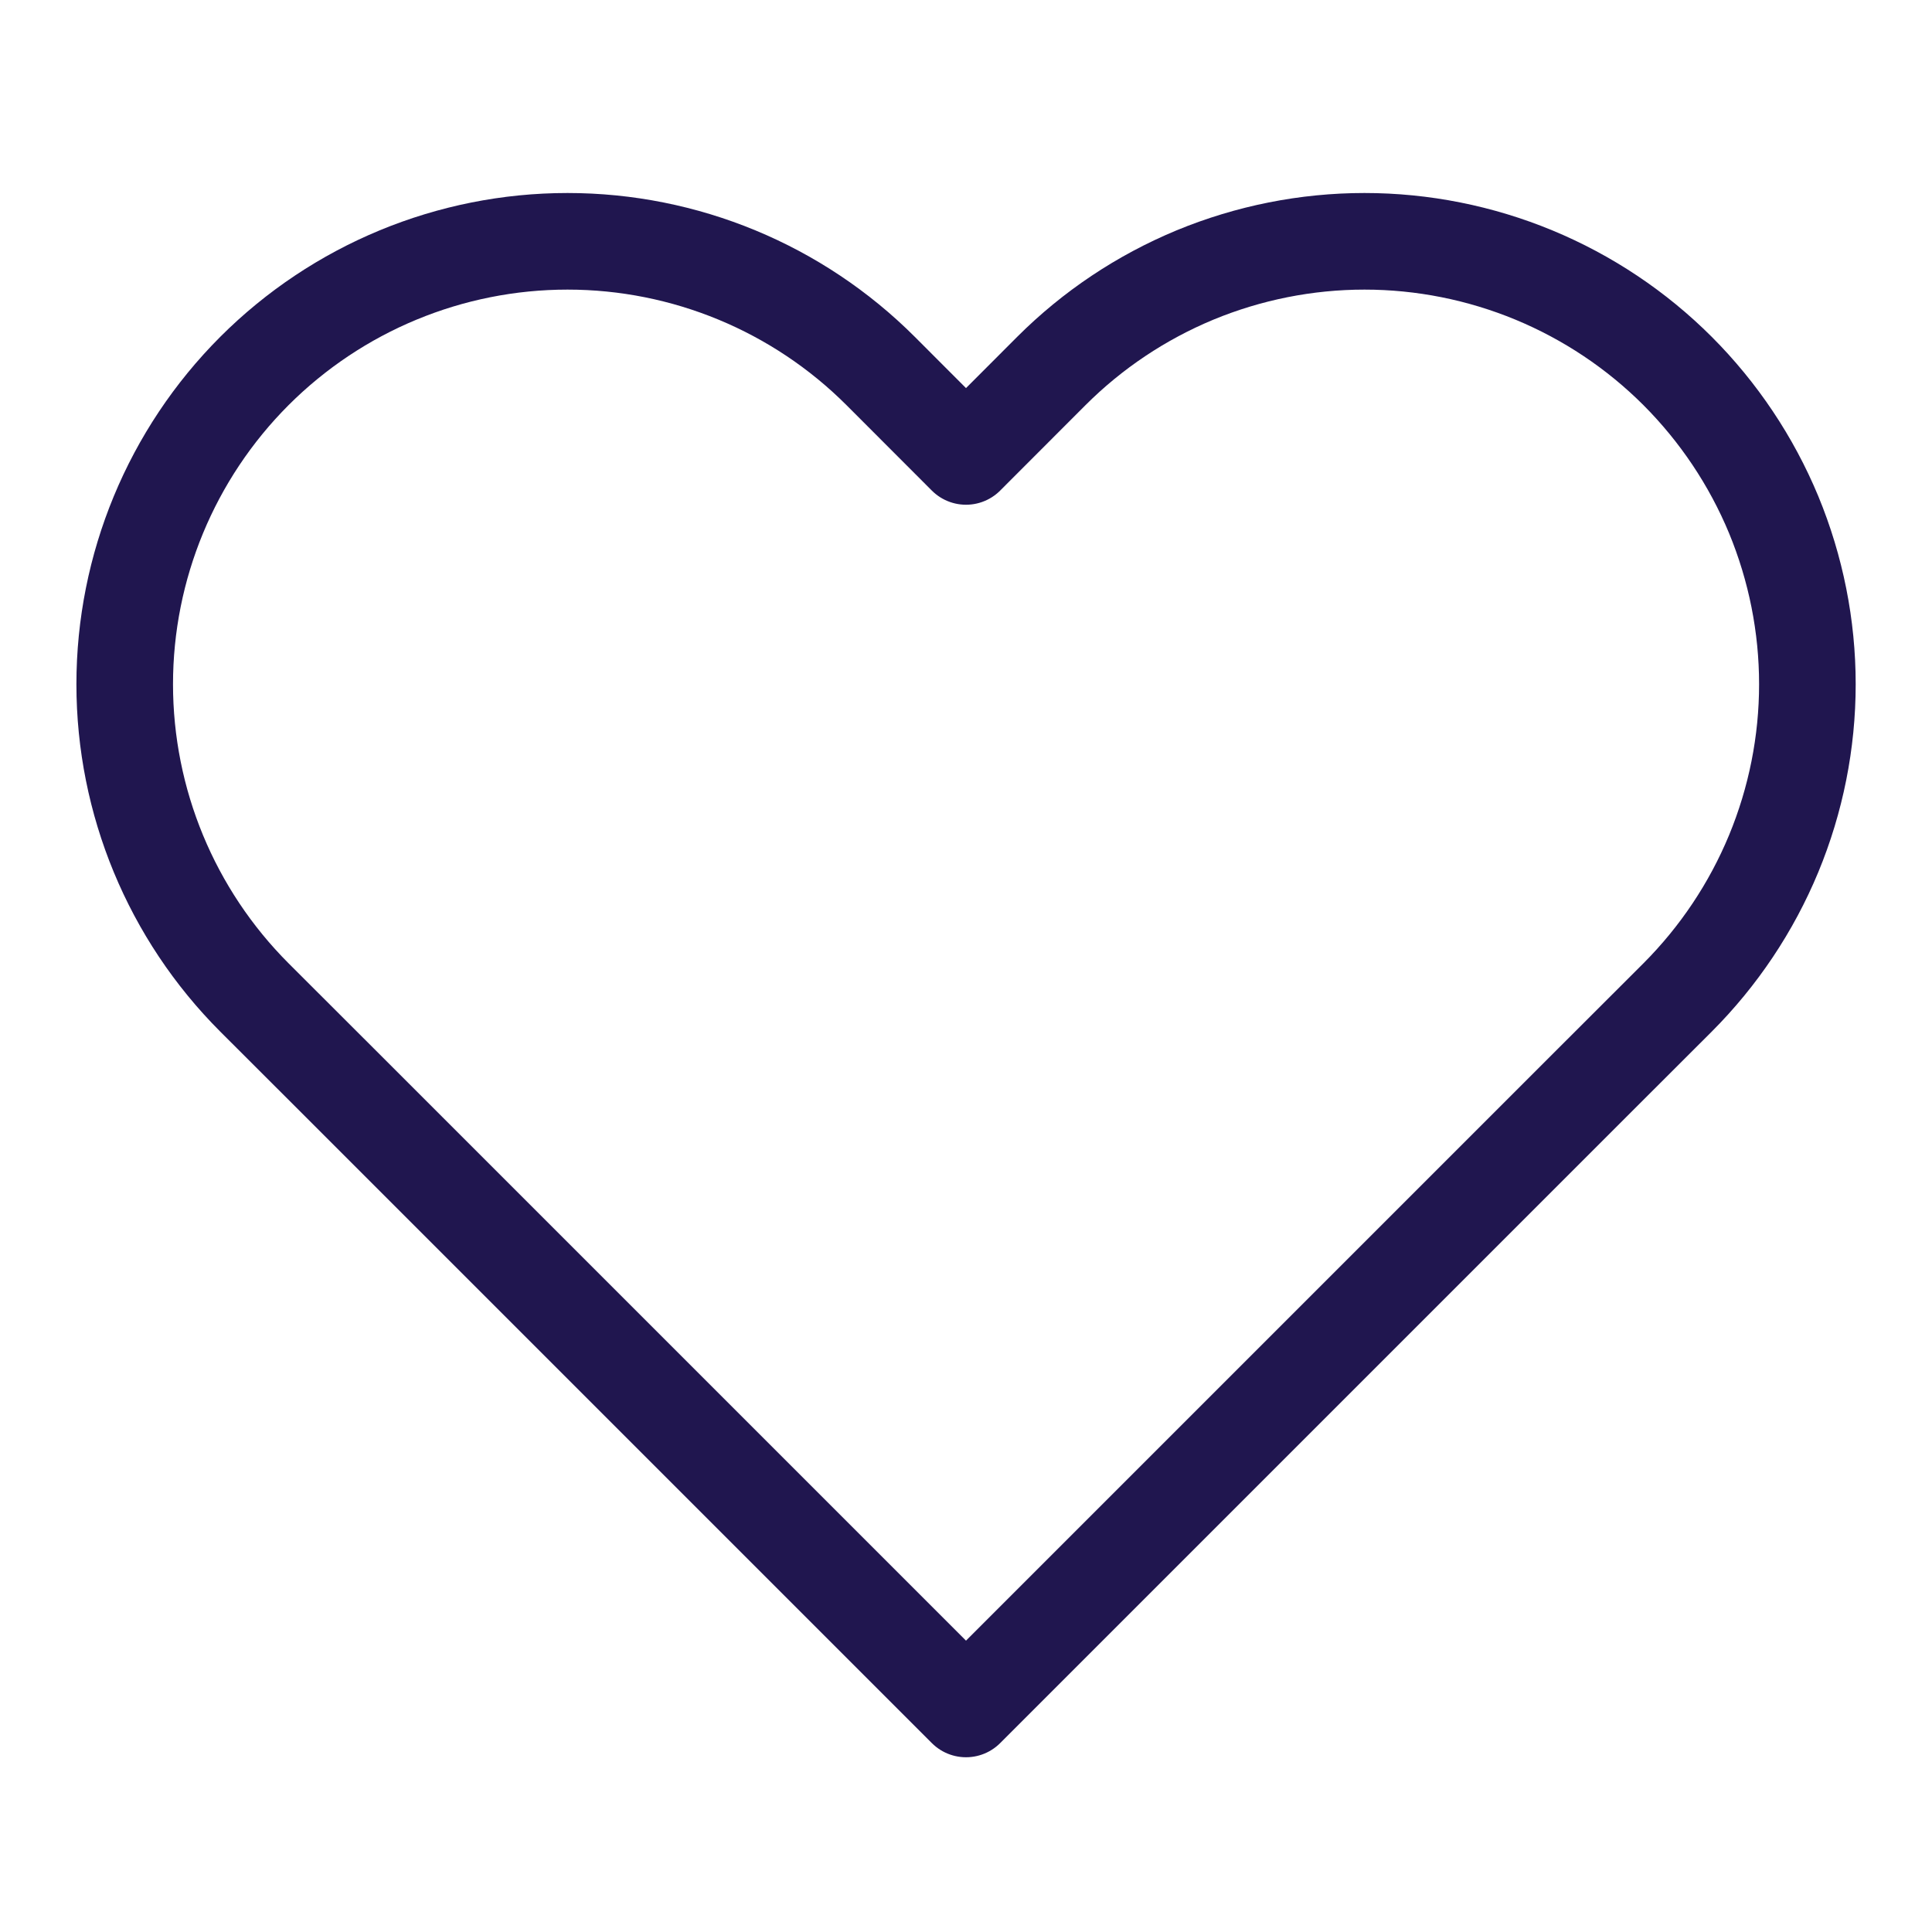
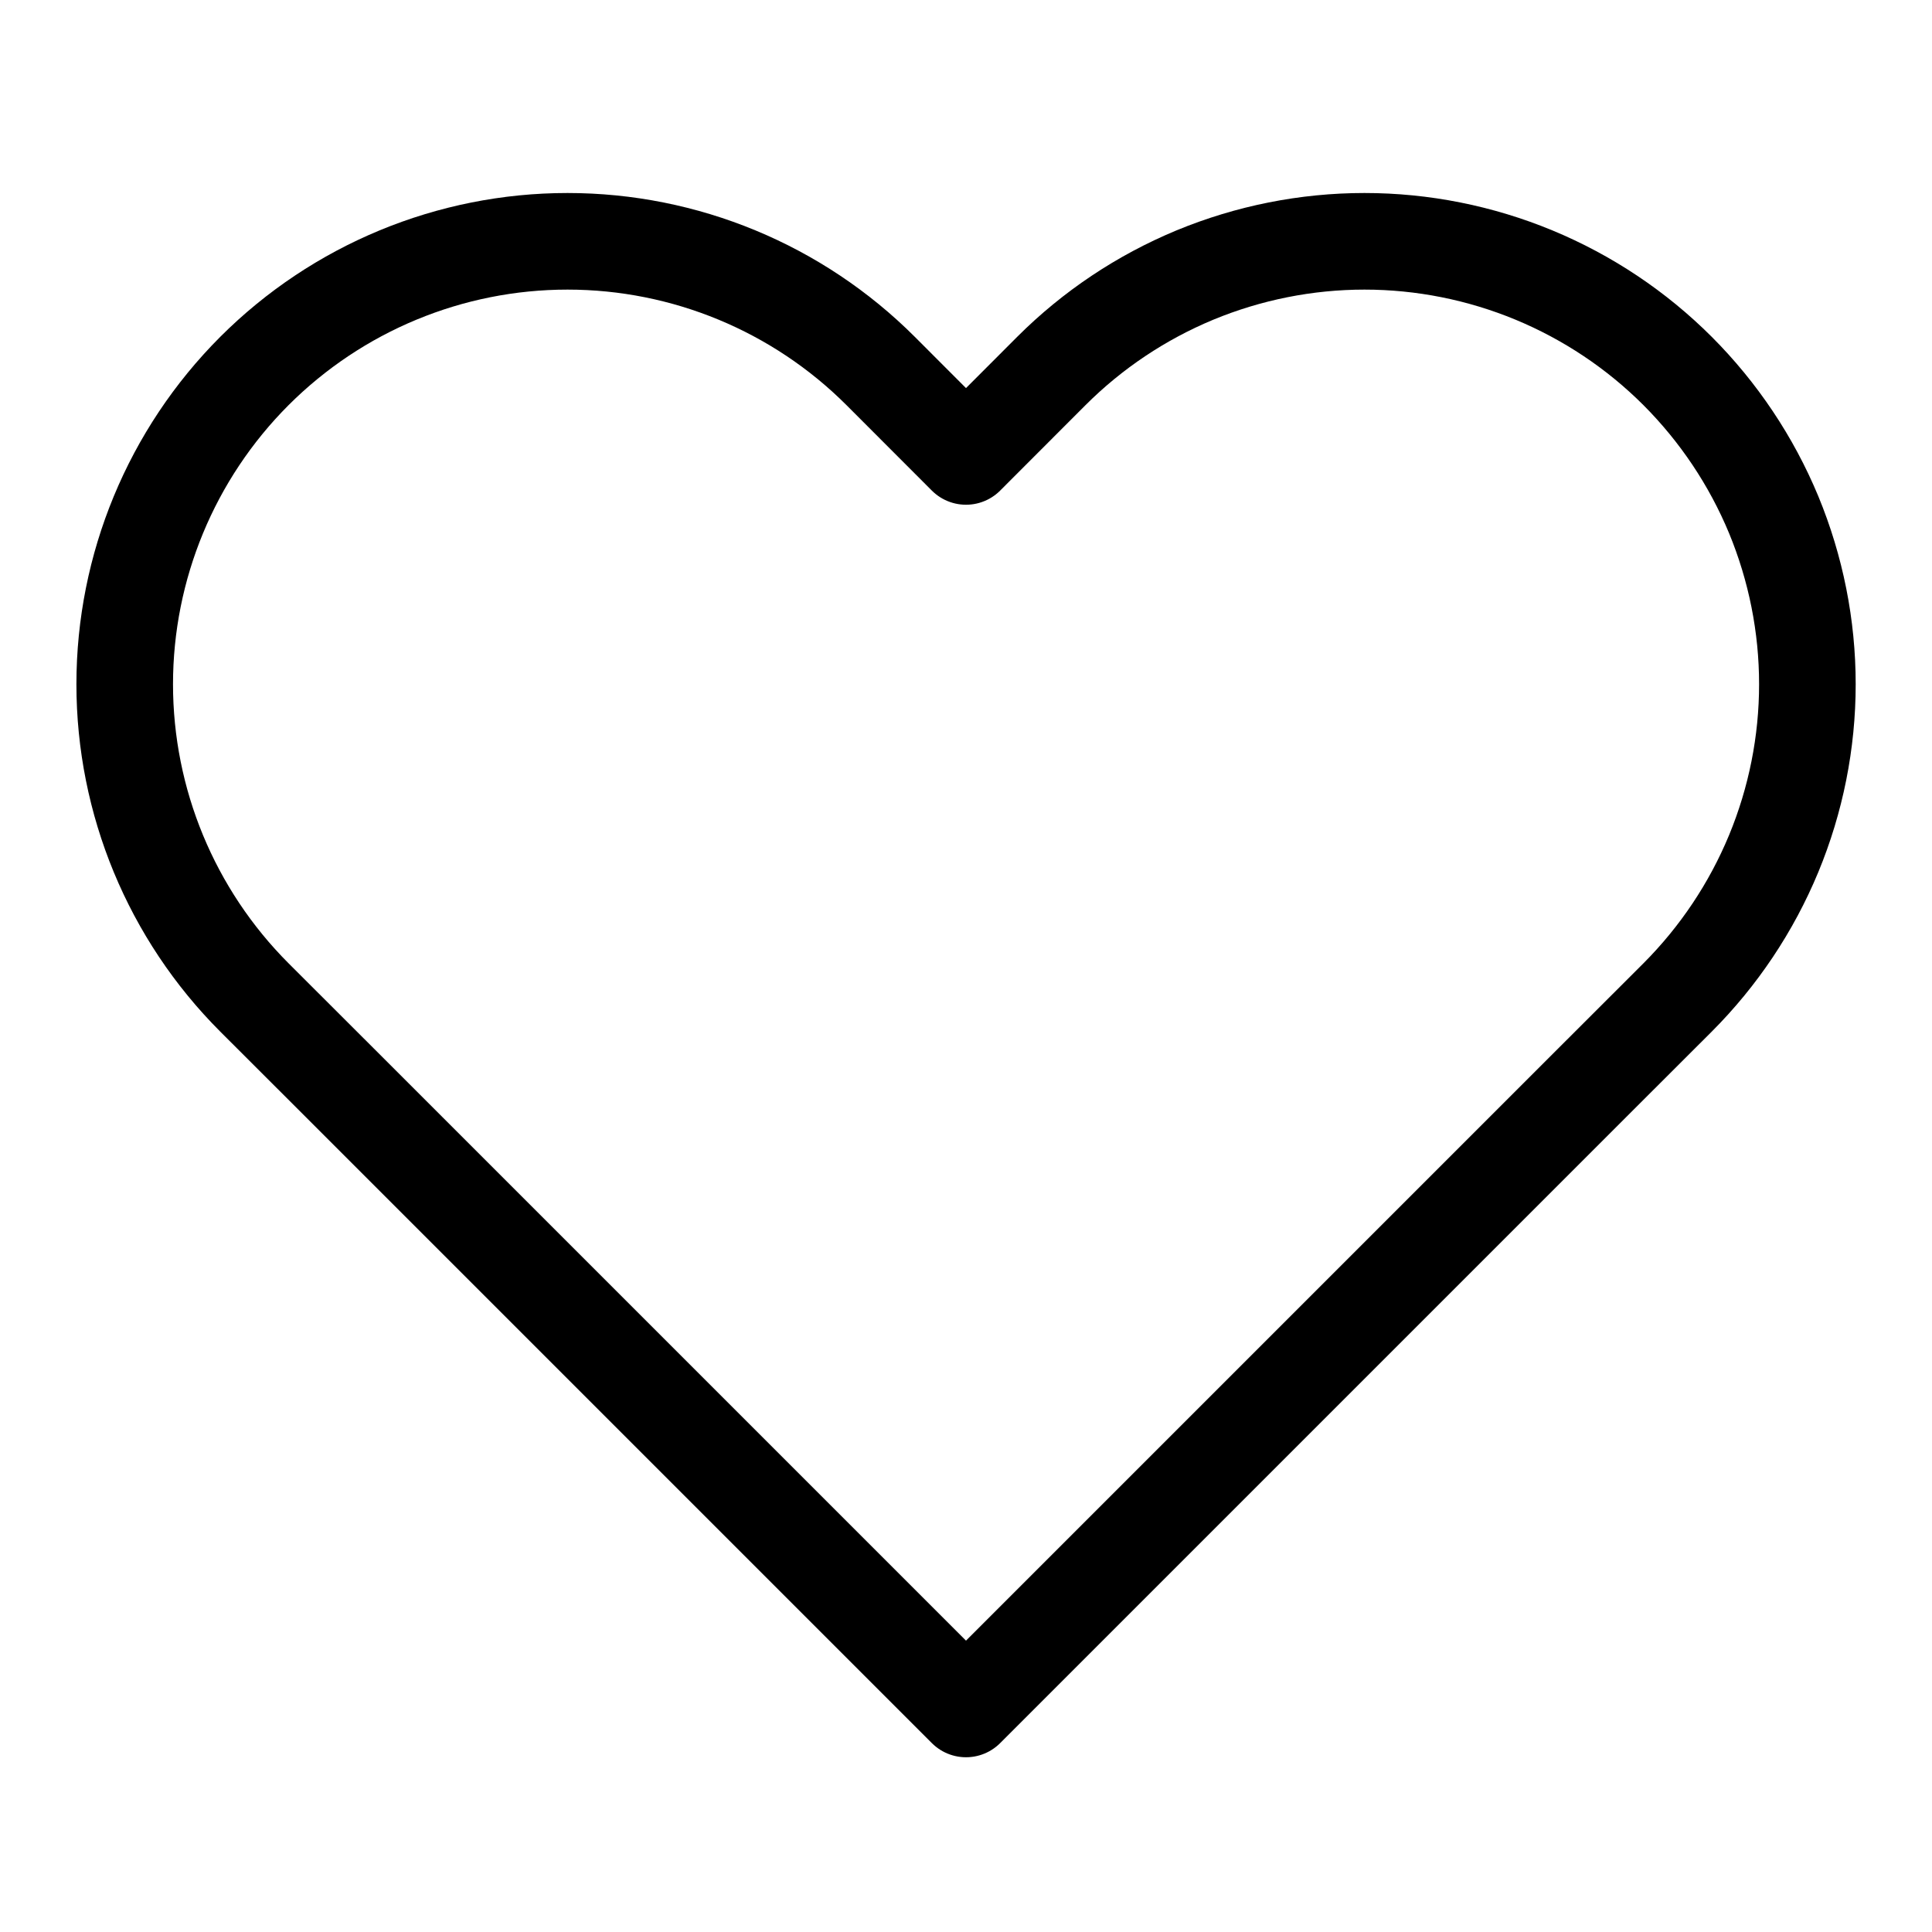
<svg xmlns="http://www.w3.org/2000/svg" width="20" height="20" viewBox="0 0 20 20" fill="none">
-   <path d="M17.367 3.841C16.941 3.415 16.436 3.078 15.879 2.847C15.323 2.617 14.727 2.498 14.125 2.498C13.523 2.498 12.927 2.617 12.37 2.847C11.814 3.078 11.309 3.415 10.883 3.841L10 4.725L9.117 3.841C8.257 2.981 7.091 2.498 5.875 2.498C4.659 2.498 3.493 2.981 2.633 3.841C1.774 4.701 1.291 5.867 1.291 7.083C1.291 8.299 1.774 9.465 2.633 10.325L3.517 11.208L10 17.691L16.483 11.208L17.367 10.325C17.792 9.899 18.13 9.394 18.361 8.837C18.591 8.281 18.71 7.685 18.71 7.083C18.71 6.481 18.591 5.885 18.361 5.328C18.13 4.772 17.792 4.267 17.367 3.841V3.841Z" stroke="#20164F" stroke-linecap="round" stroke-linejoin="round" />
+   <path d="M17.367 3.841C16.941 3.415 16.436 3.078 15.879 2.847C15.323 2.617 14.727 2.498 14.125 2.498C13.523 2.498 12.927 2.617 12.37 2.847C11.814 3.078 11.309 3.415 10.883 3.841L10 4.725L9.117 3.841C8.257 2.981 7.091 2.498 5.875 2.498C4.659 2.498 3.493 2.981 2.633 3.841C1.774 4.701 1.291 5.867 1.291 7.083C1.291 8.299 1.774 9.465 2.633 10.325L3.517 11.208L10 17.691L16.483 11.208L17.367 10.325C17.792 9.899 18.13 9.394 18.361 8.837C18.591 8.281 18.71 7.685 18.71 7.083C18.71 6.481 18.591 5.885 18.361 5.328C18.13 4.772 17.792 4.267 17.367 3.841V3.841Z" stroke="currentColor" stroke-linecap="round" stroke-linejoin="round" />
</svg>
